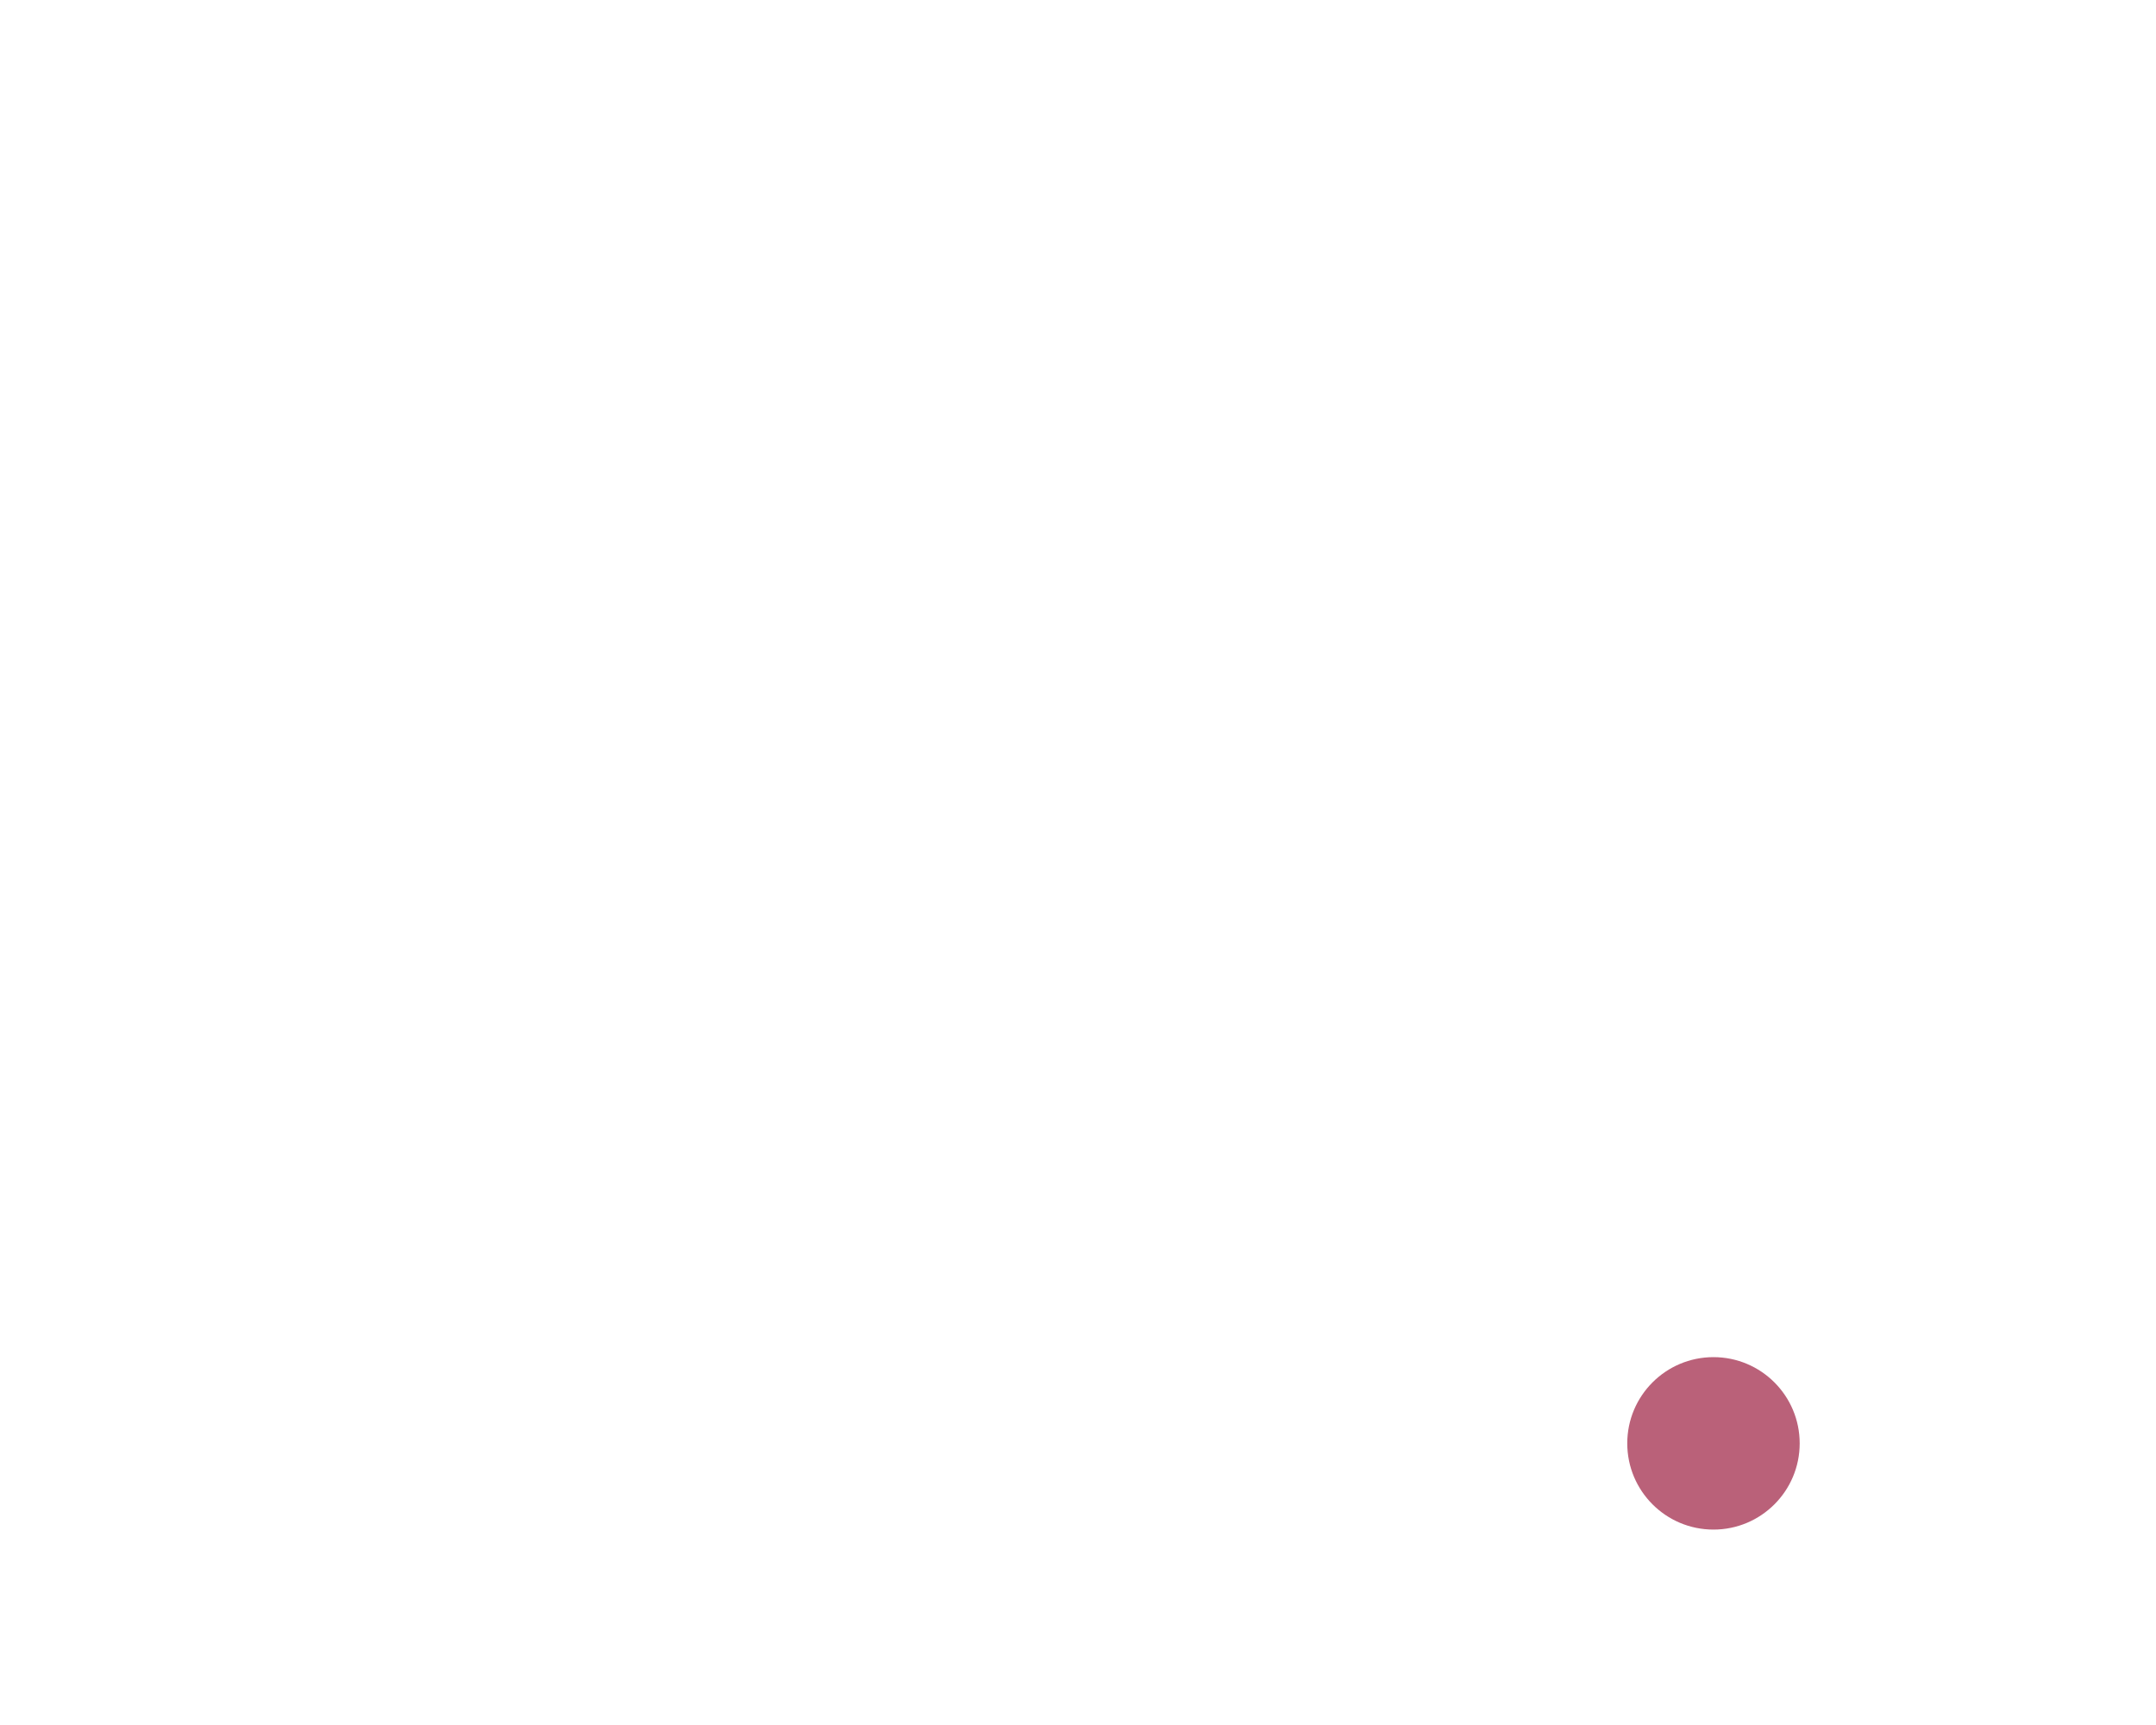
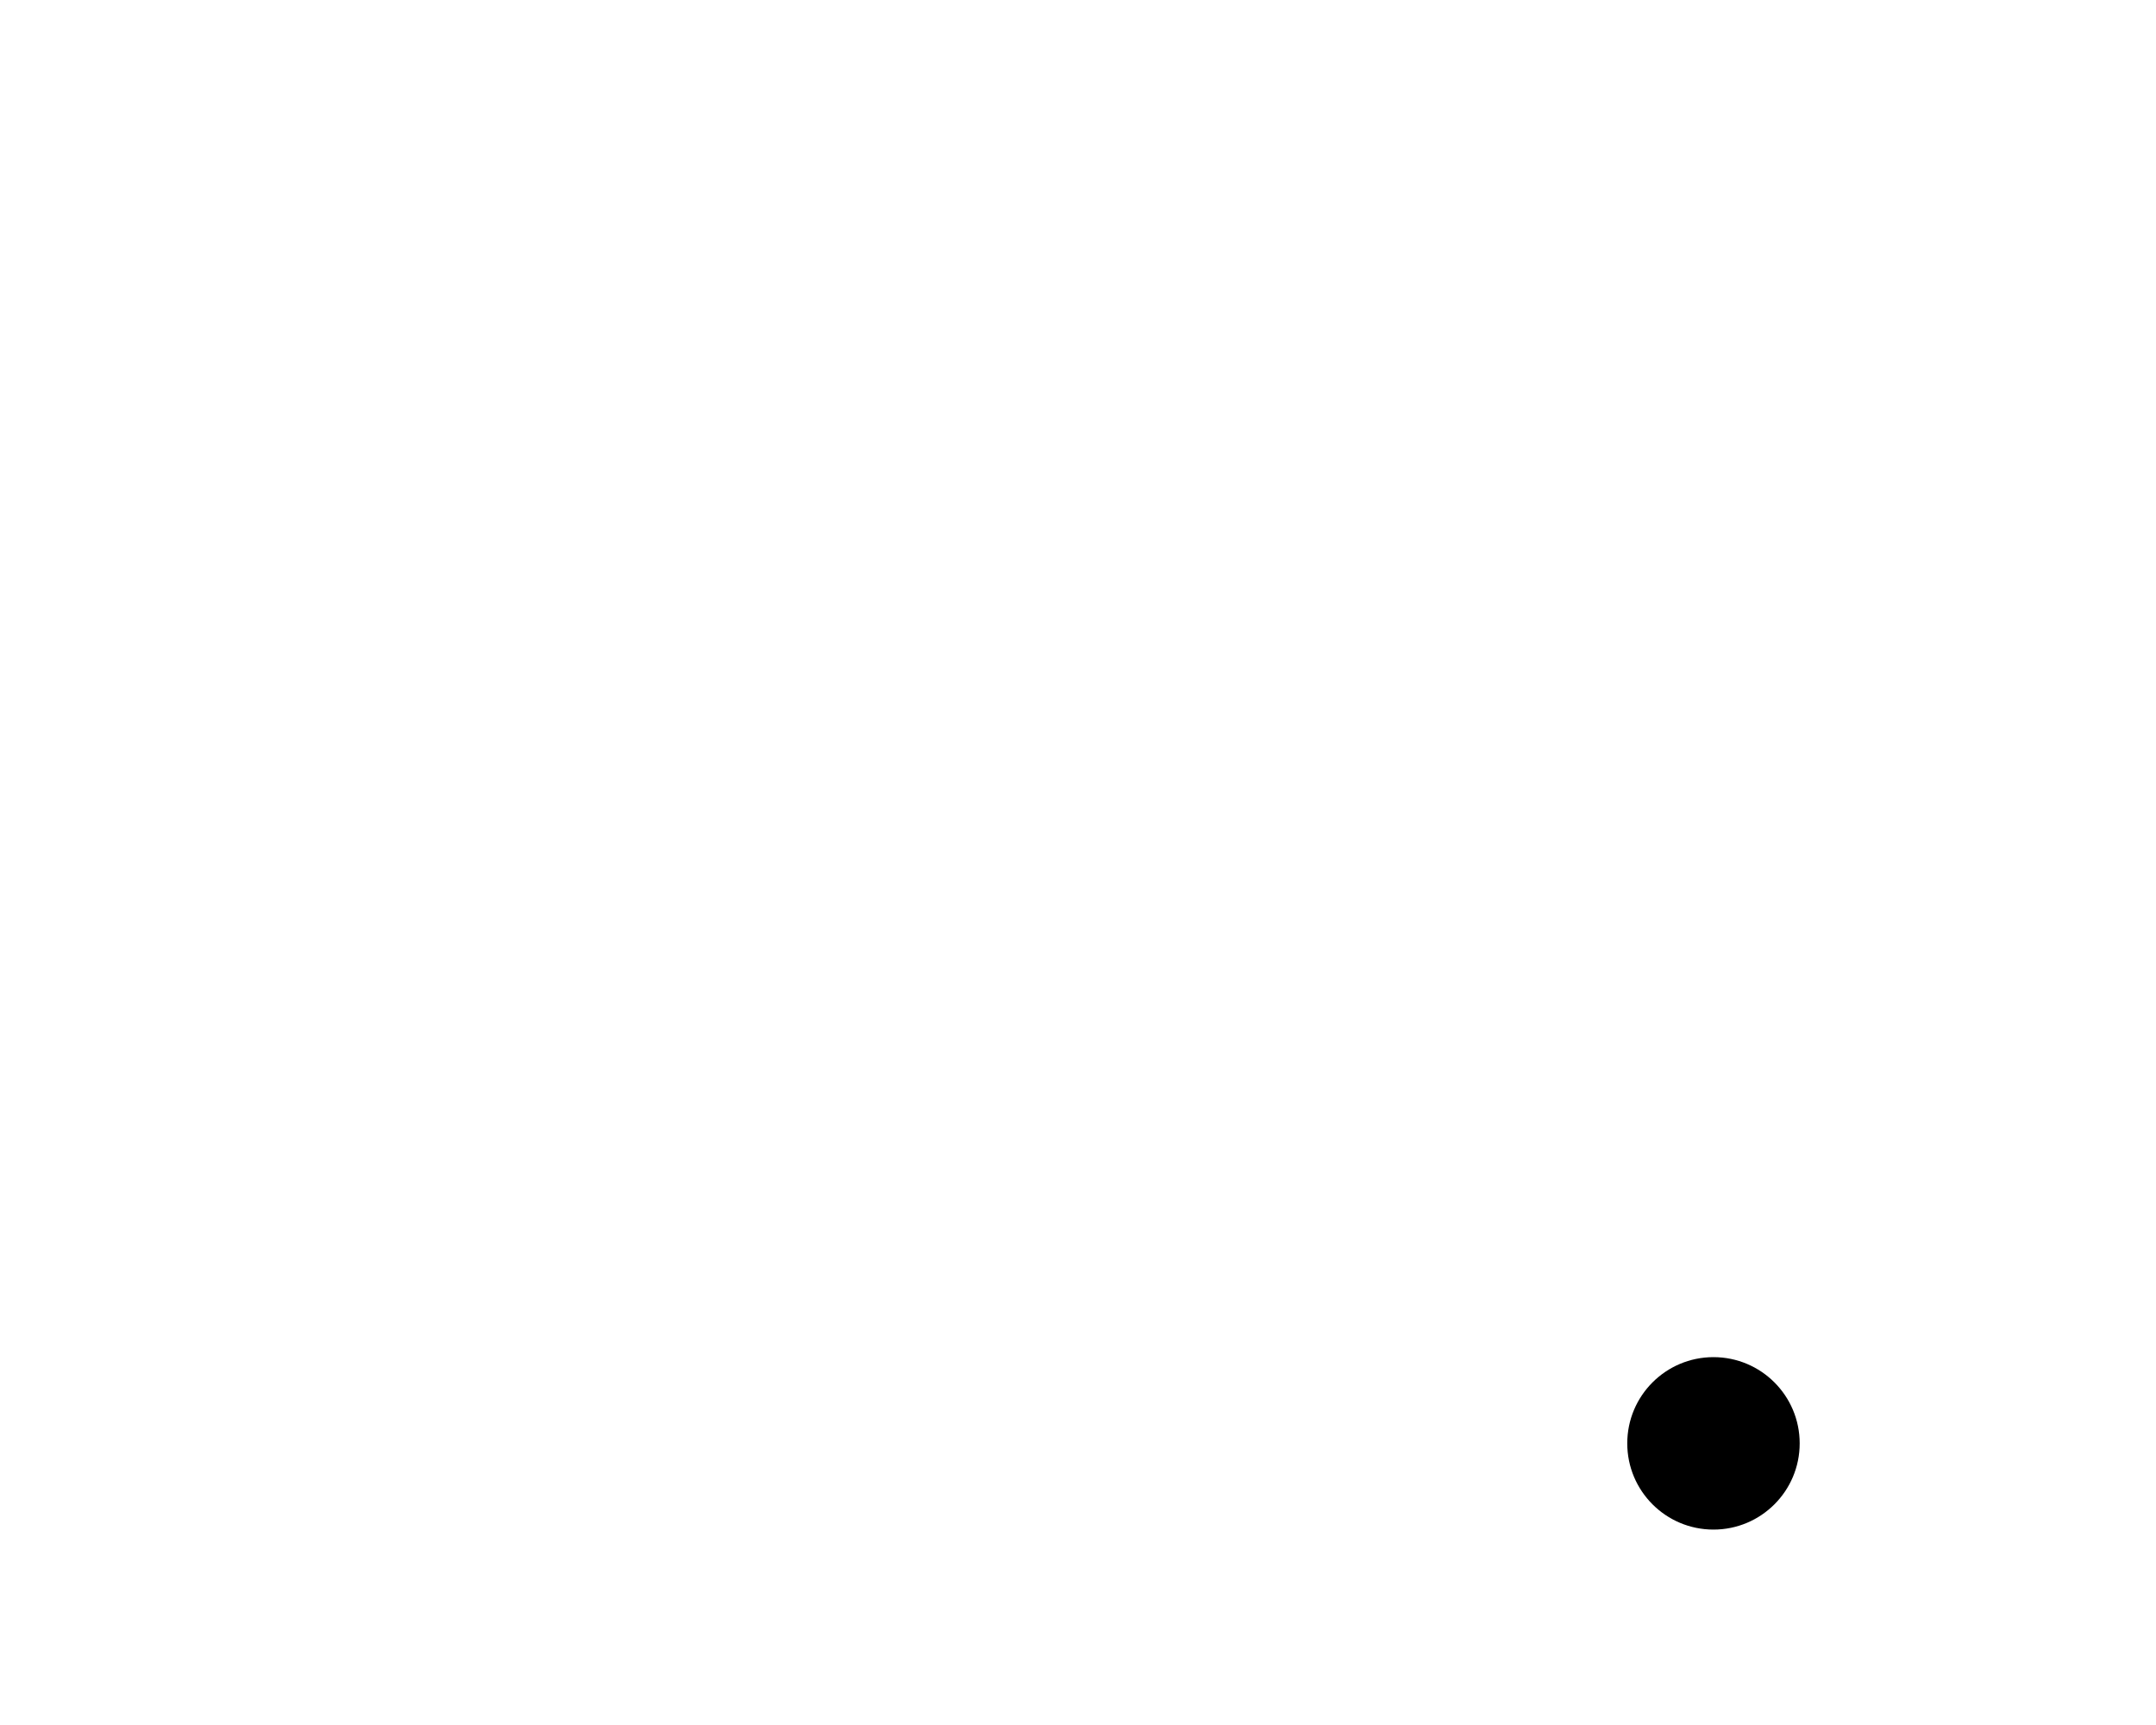
<svg width="100%" height="100%" viewBox="0 0 2084 1667" version="1.1" style="fill-rule:evenodd;clip-rule:evenodd;stroke-linejoin:round;stroke-miterlimit:2;">
  <g id="face-down" transform="matrix(0.792202,0,0,0.792202,344.166,710.076)">
    <g id="face">
-       <circle id="face-down1" cx="1656.25" cy="864.583" r="105.192" style="fill:rgb(186,97,121);" />
+       <circle id="face-down1" cx="1656.25" cy="864.583" r="105.192" />
    </g>
  </g>
</svg>
